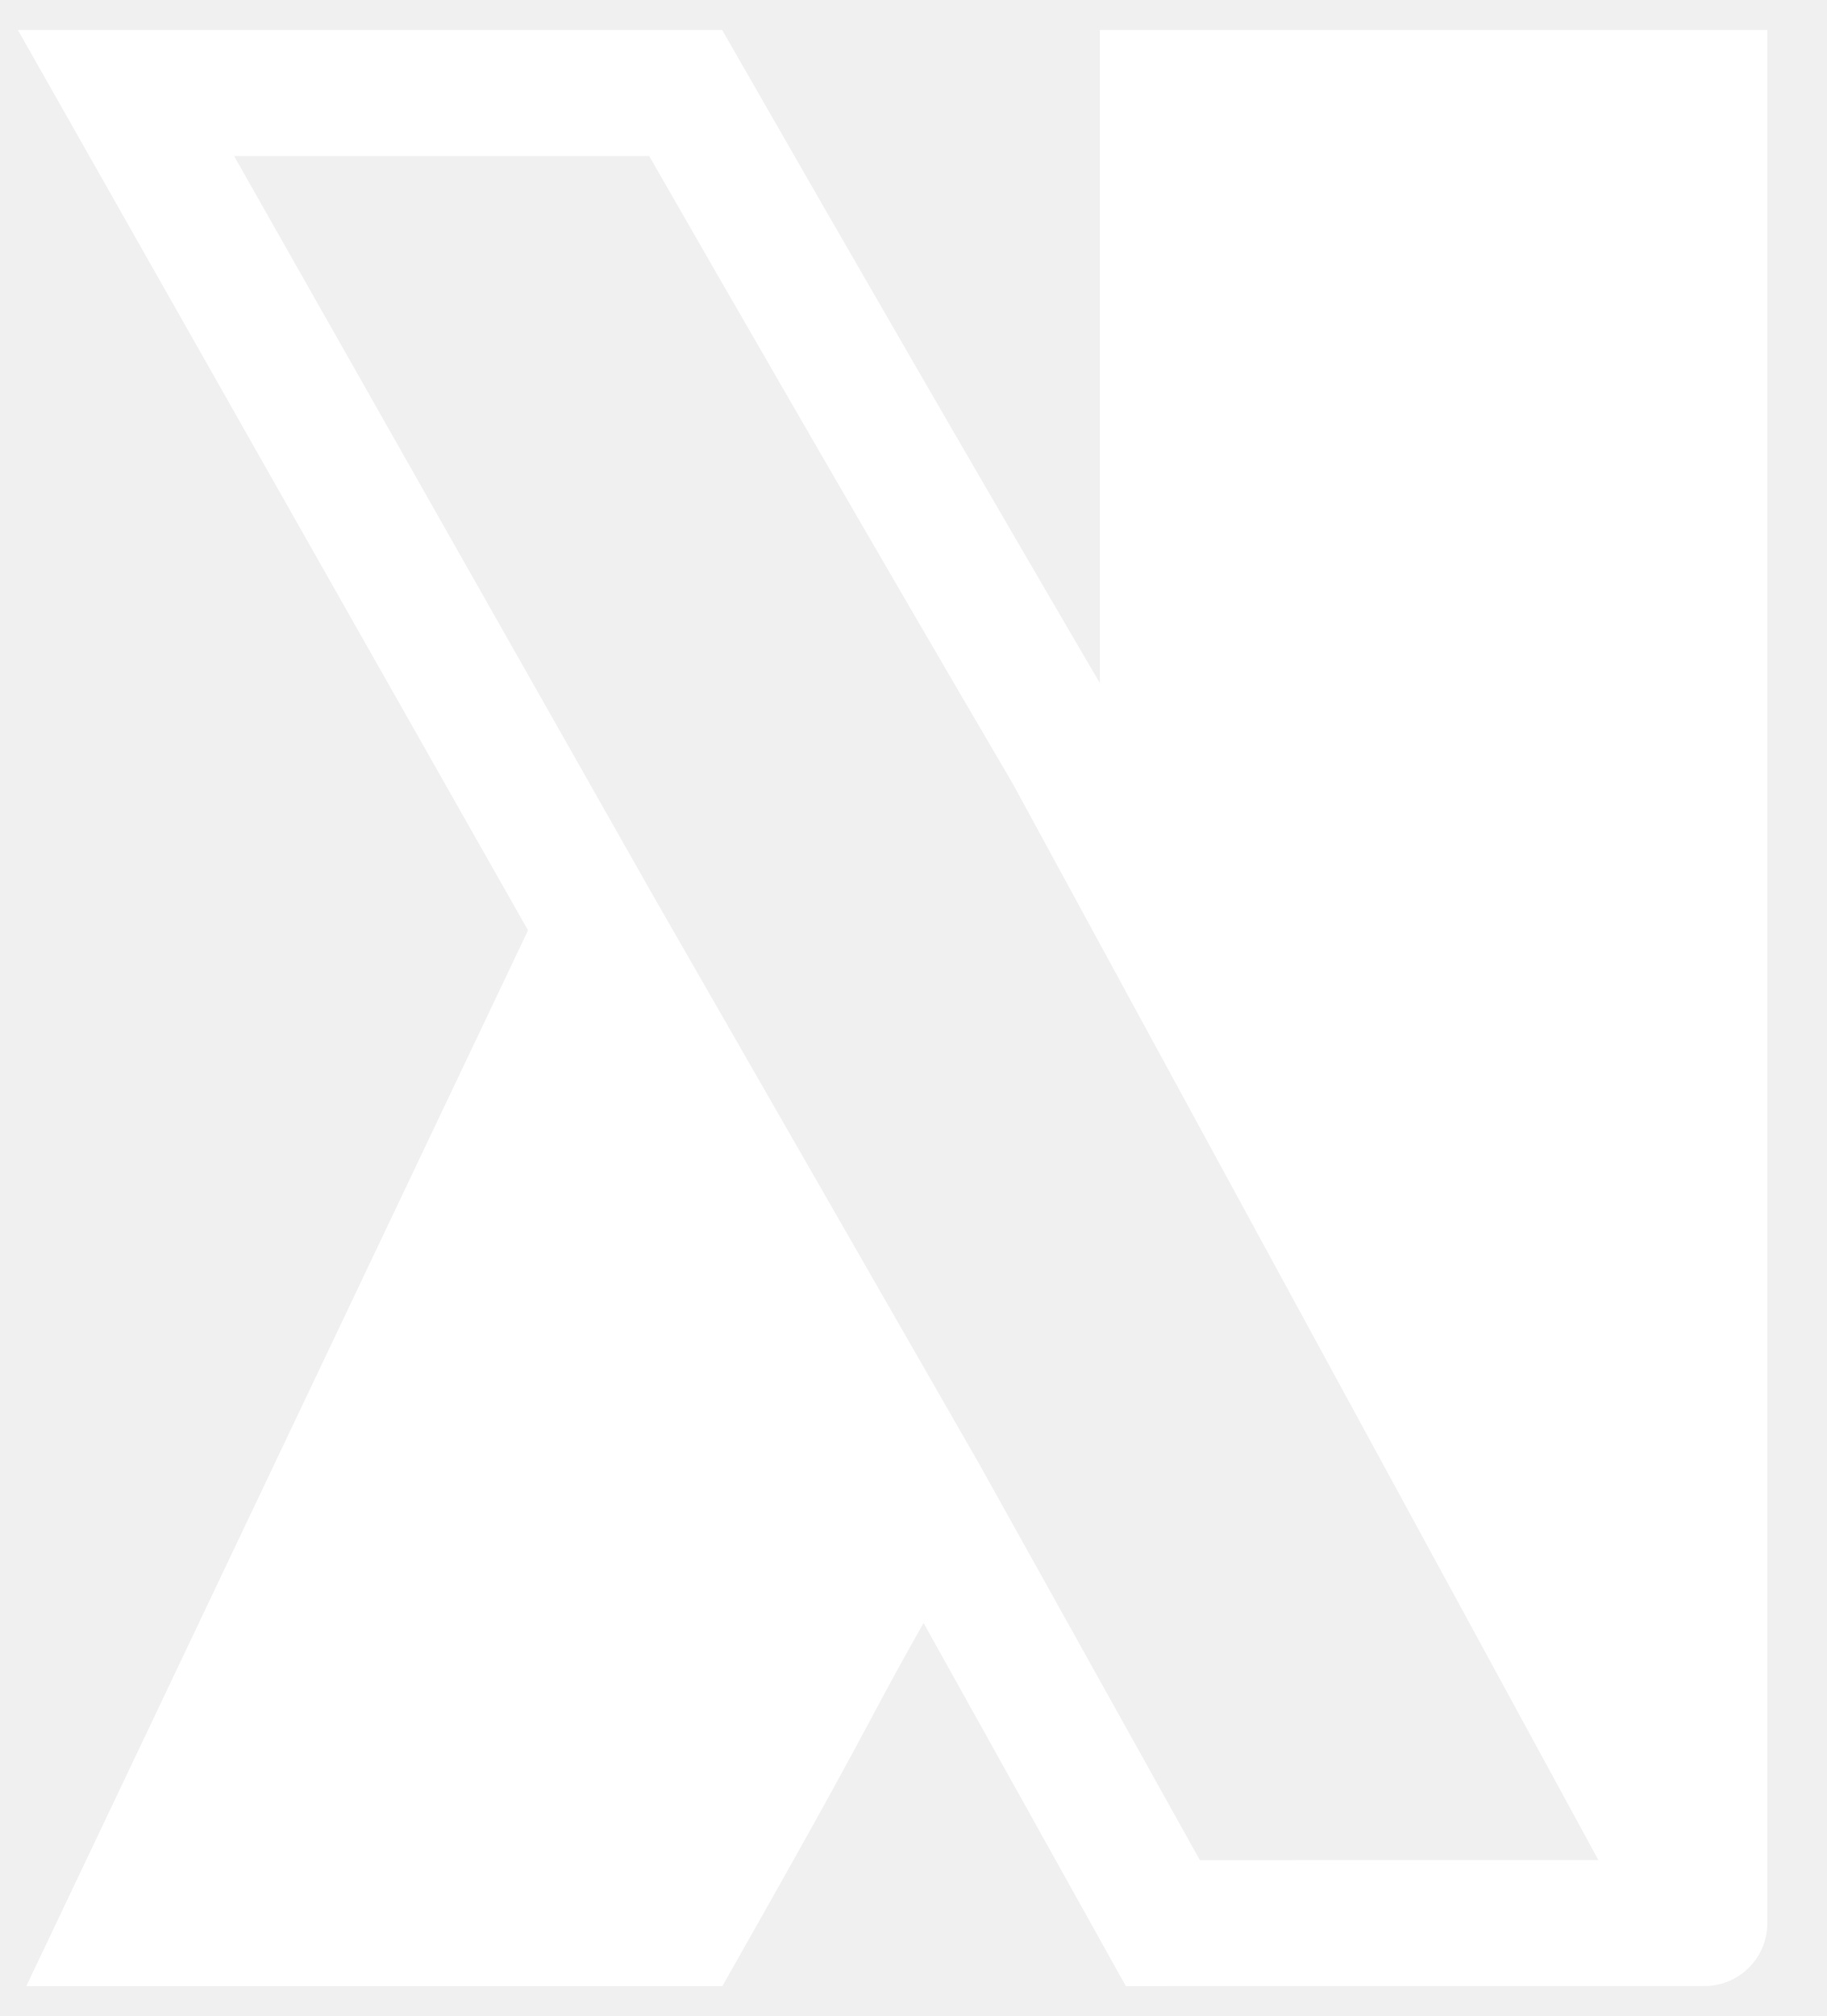
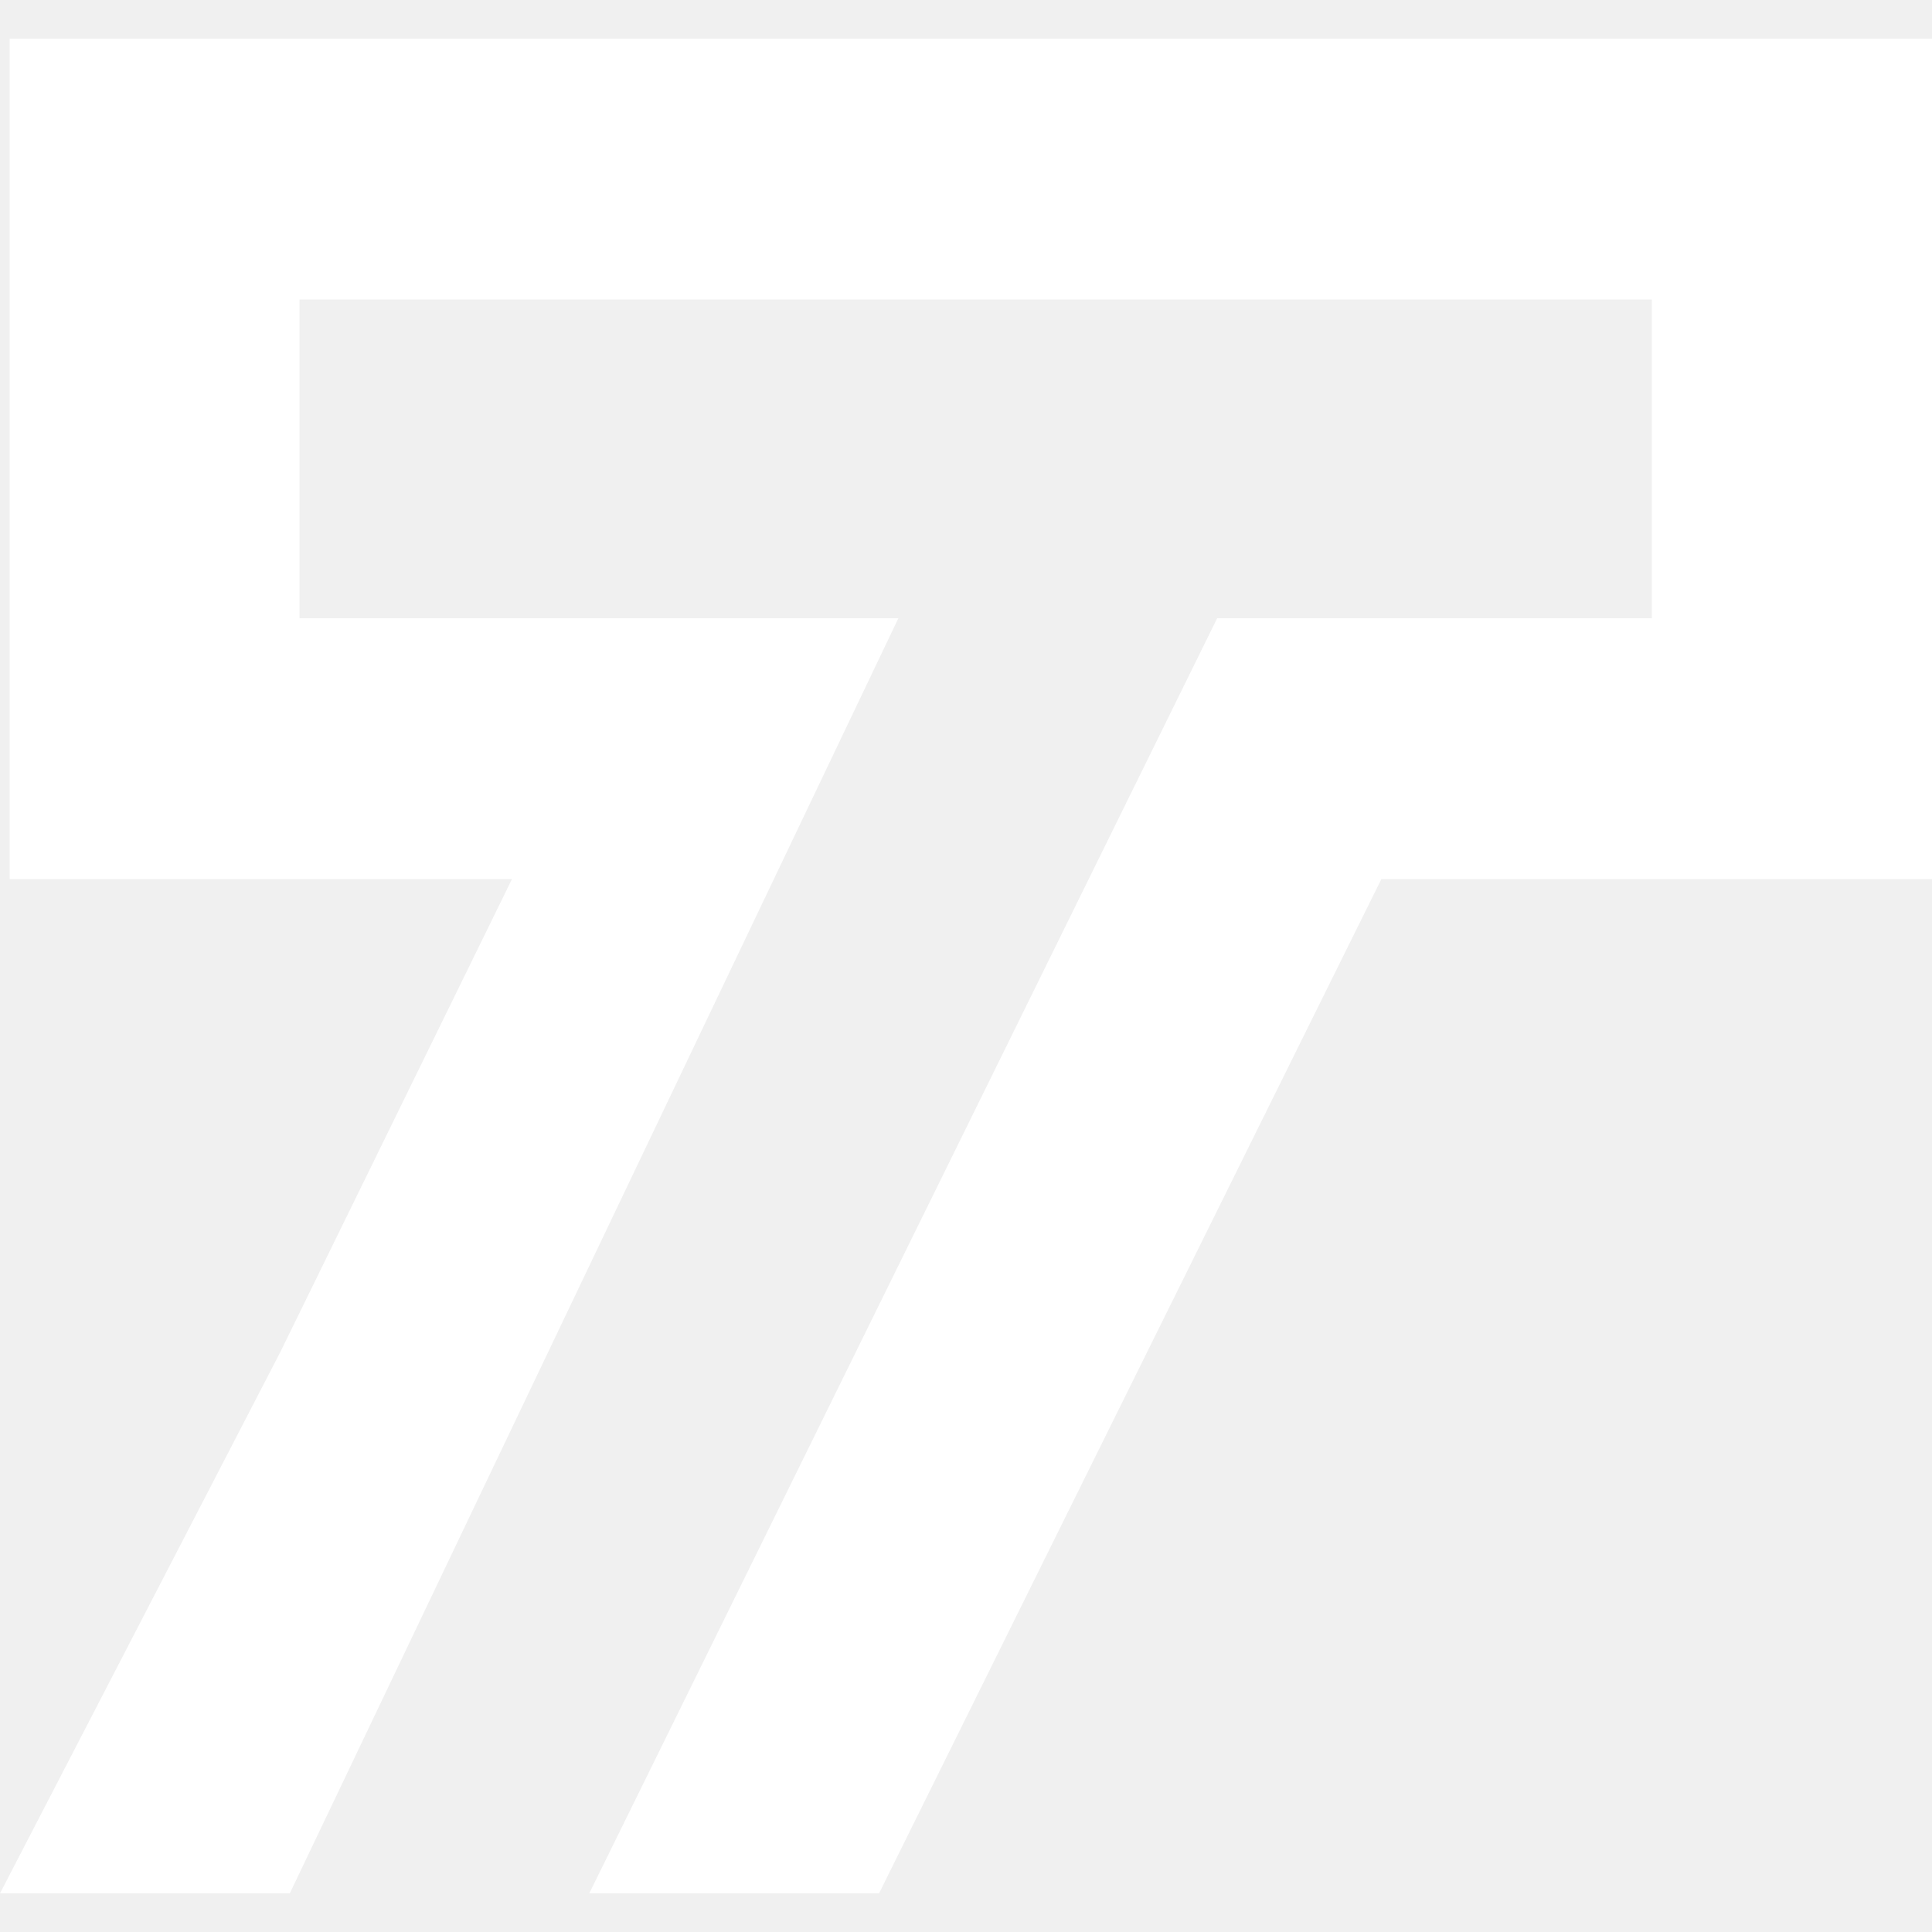
- <svg xmlns="http://www.w3.org/2000/svg" width="29" height="32" viewBox="0 0 29 32" fill="none">
-   <path d="M2 30.526H10.885C13.59 25.75 12.507 27.484 14.674 23.728L9.509 14.727L2 30.526Z" fill="white" />
-   <path d="M27.058 30.525V1.476H18.461V14.727L27.058 30.525Z" fill="white" />
-   <path d="M27.058 30.525L18.461 30.526L14.674 23.728M27.058 30.525V1.476H18.461V14.727M27.058 30.525L18.461 14.727M18.461 14.727L16.954 11.956C14.786 8.258 12.513 4.318 10.885 1.476H2L9.509 14.727M9.509 14.727L2 30.526H10.885C13.59 25.75 12.507 27.484 14.674 23.728M9.509 14.727L14.674 23.728" stroke="white" stroke-width="2" stroke-linecap="round" />
+ <svg xmlns="http://www.w3.org/2000/svg" width="30" height="30" viewBox="0 0 30 30" fill="none">
+   <path d="M0.15 13.65V0.6H30V13.65H21.45L13.65 29.4H9.15L18.9 9.6H25.65V4.65H4.65V9.6H13.95L4.5 29.4H0L4.35 21L7.95 13.65H0.15Z" fill="white" />
</svg>
